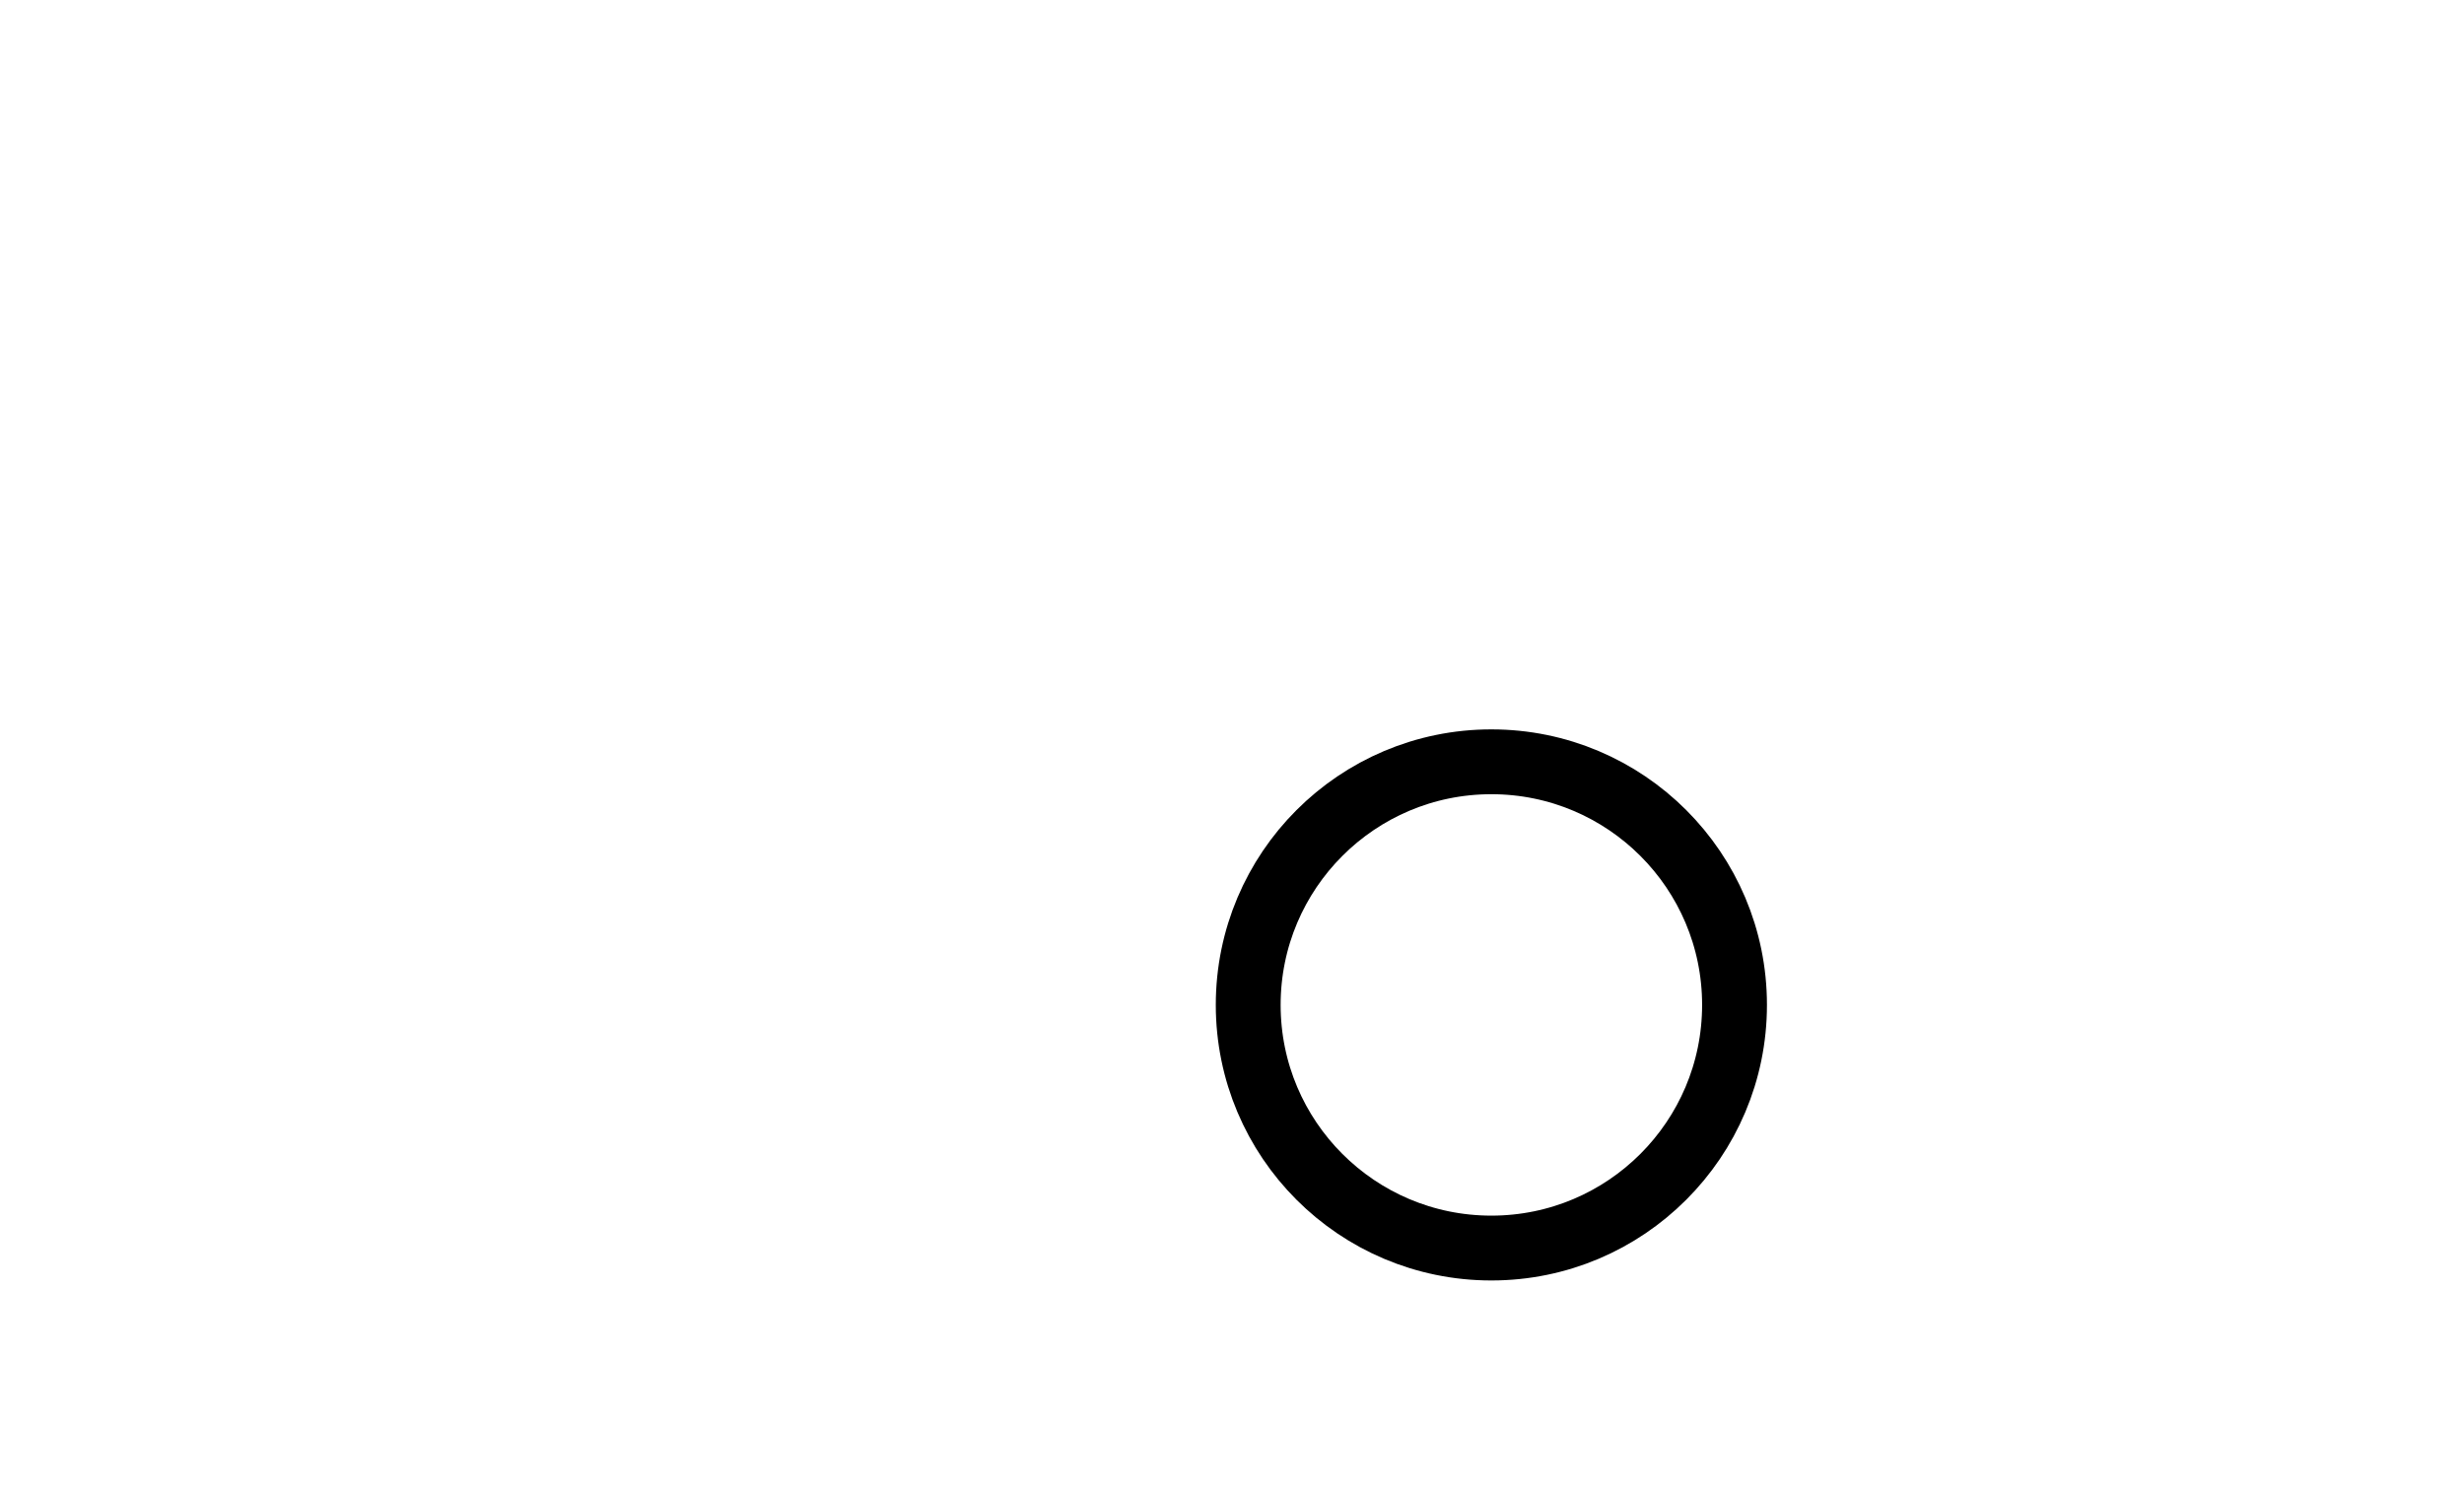
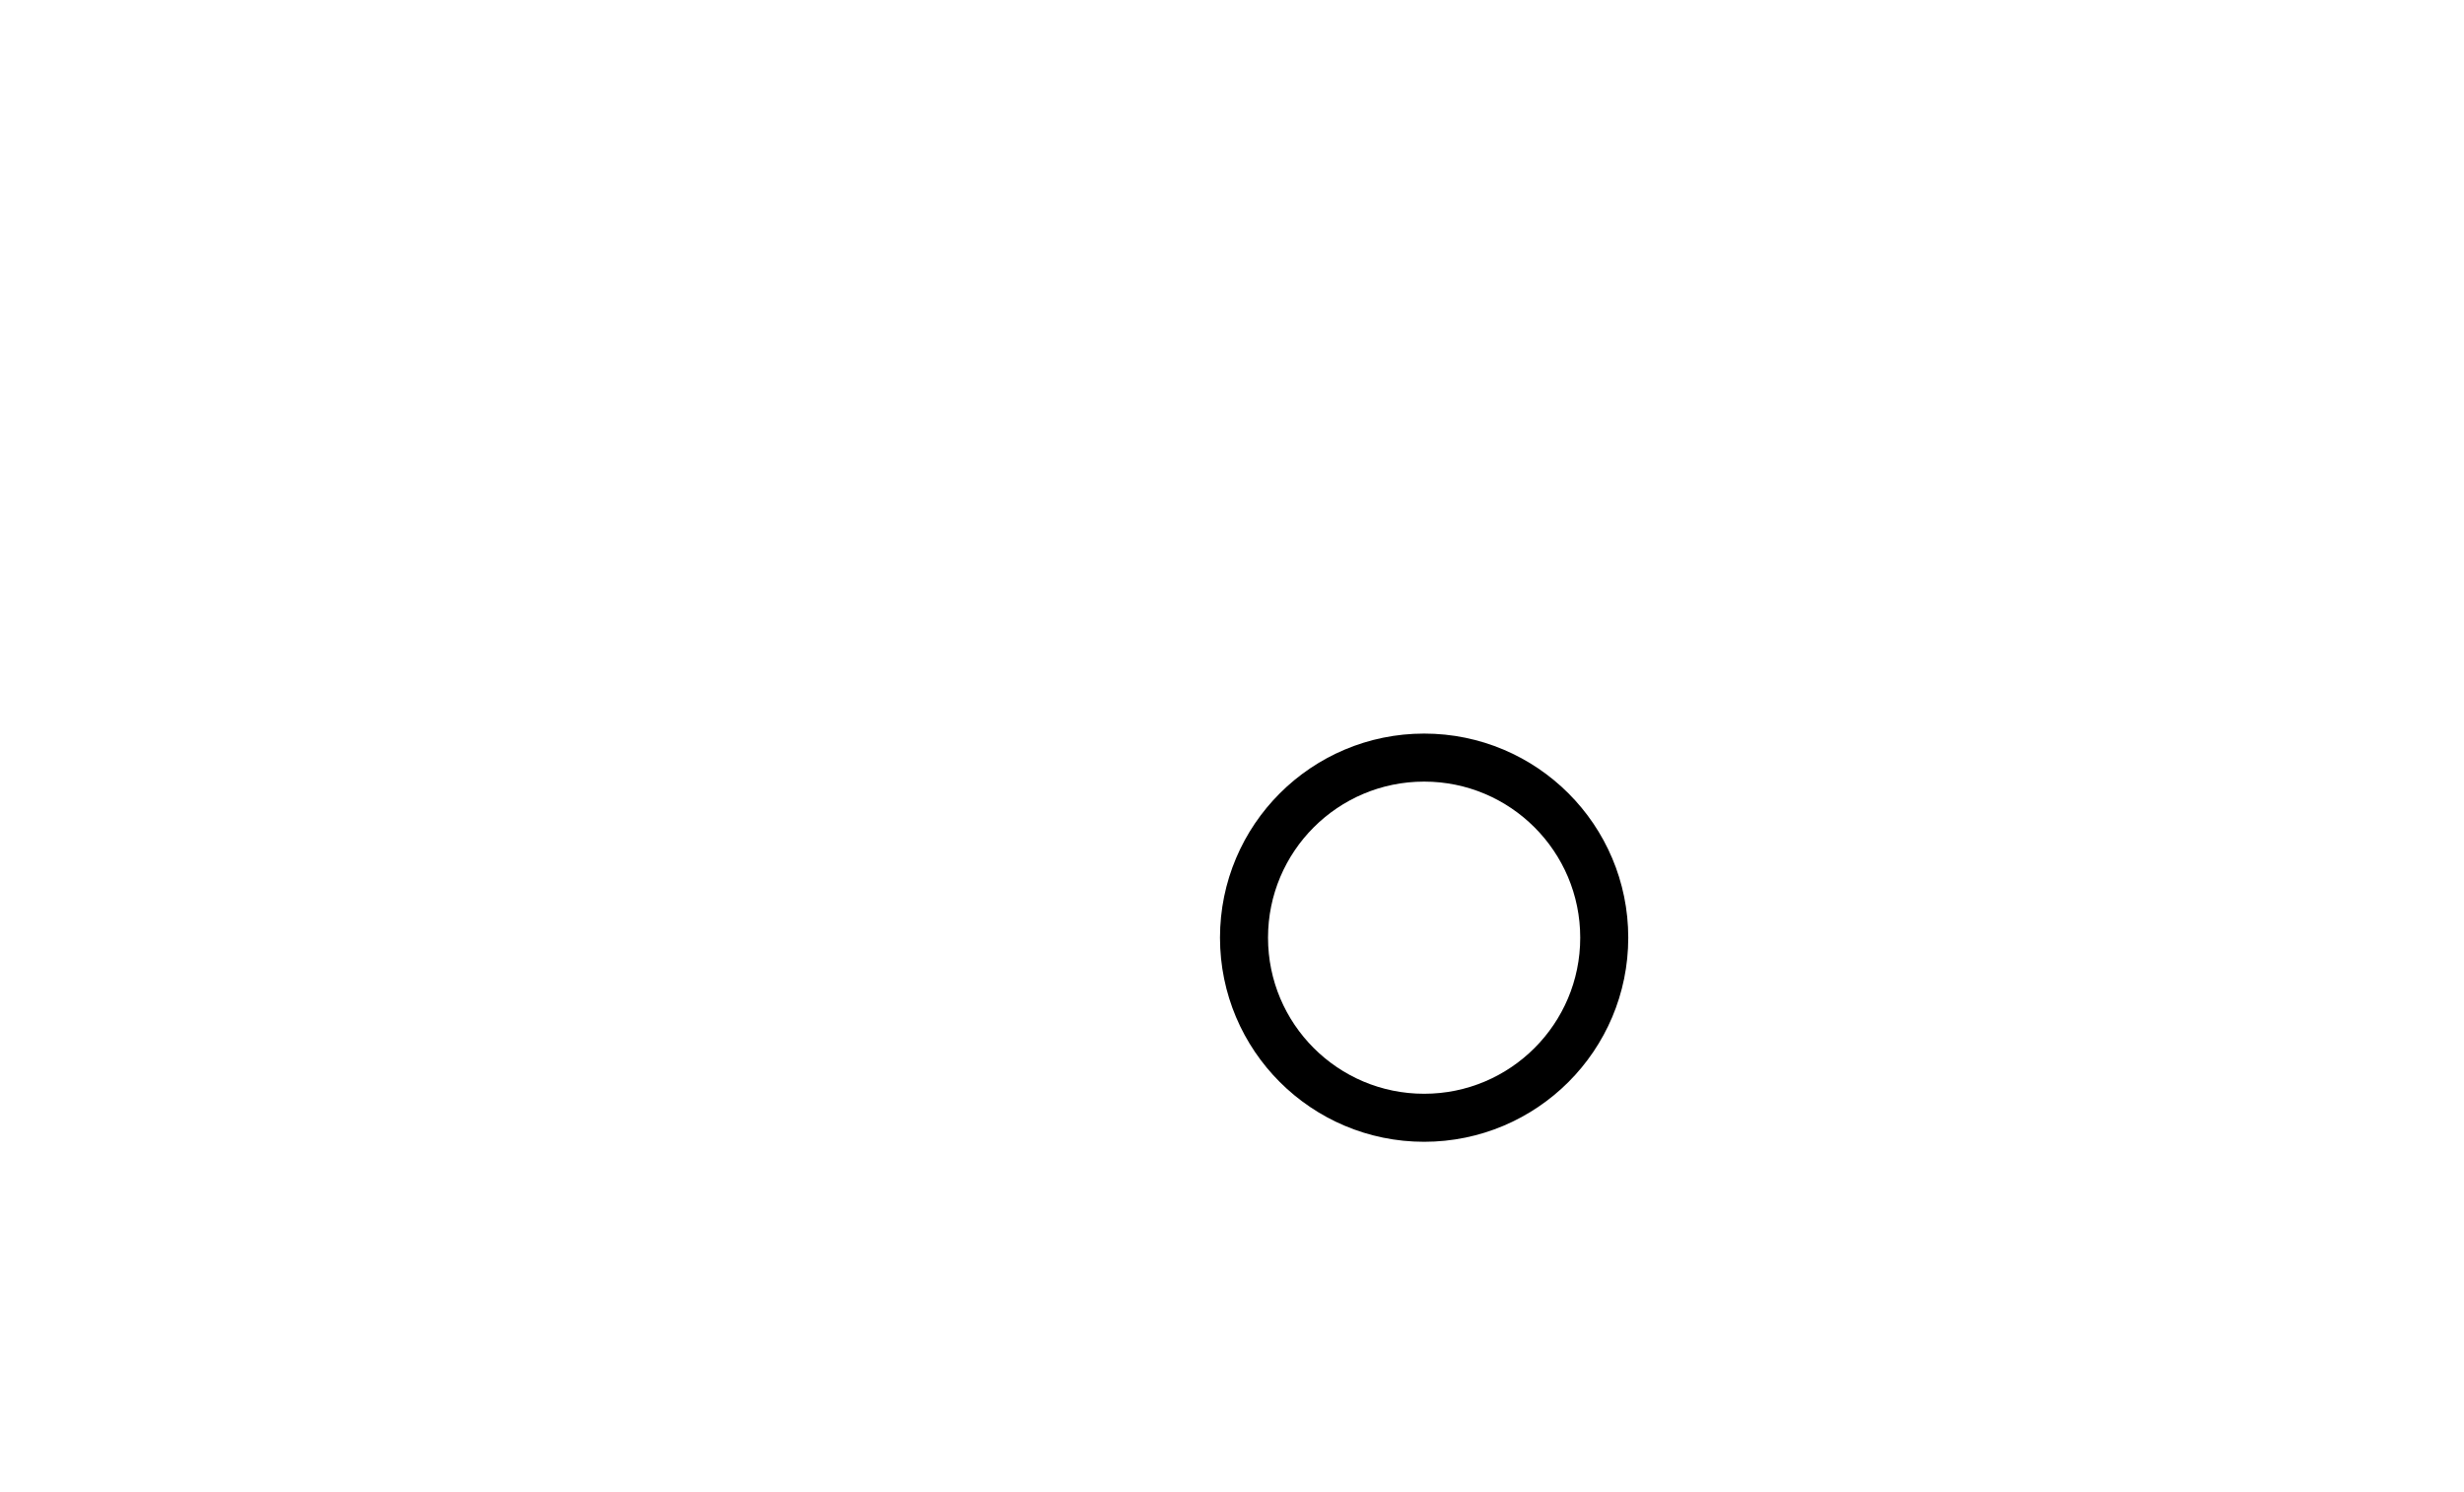
- <svg xmlns="http://www.w3.org/2000/svg" id="s2m-shape-event" width="100%" class="flowchart" style="max-width: 76px;" viewBox="-8 -8 76 46" role="graphics-document document" aria-roledescription="flowchart-v2">
+ <svg xmlns="http://www.w3.org/2000/svg" id="s2m-shape-event" width="100%" class="flowchart" style="max-width: 76px;" viewBox="-21.30 -16.05 102.60 62.10" role="graphics-document document" aria-roledescription="flowchart-v2">
  <g>
    <marker id="s2m-shape-event_flowchart-v2-pointEnd" class="marker flowchart-v2" viewBox="0 0 10 10" refX="5" refY="5" markerUnits="userSpaceOnUse" markerWidth="8" markerHeight="8" orient="auto">
      <path d="M 0 0 L 10 5 L 0 10 z" class="arrowMarkerPath" style="stroke-width: 1; stroke-dasharray: 1,0;" />
    </marker>
    <marker id="s2m-shape-event_flowchart-v2-pointStart" class="marker flowchart-v2" viewBox="0 0 10 10" refX="4.5" refY="5" markerUnits="userSpaceOnUse" markerWidth="8" markerHeight="8" orient="auto">
      <path d="M 0 5 L 10 10 L 10 0 z" class="arrowMarkerPath" style="stroke-width: 1; stroke-dasharray: 1,0;" />
    </marker>
    <marker id="s2m-shape-event_flowchart-v2-pointEnd-margin" class="marker flowchart-v2" viewBox="0 0 11.5 14" refX="11.5" refY="7" markerUnits="userSpaceOnUse" markerWidth="10.5" markerHeight="14" orient="auto">
      <path d="M 0 0 L 11.5 7 L 0 14 z" class="arrowMarkerPath" style="stroke-width: 0; stroke-dasharray: 1,0;" />
    </marker>
    <marker id="s2m-shape-event_flowchart-v2-pointStart-margin" class="marker flowchart-v2" viewBox="0 0 11.5 14" refX="1" refY="7" markerUnits="userSpaceOnUse" markerWidth="11.5" markerHeight="14" orient="auto">
      <polygon points="0,7 11.5,14 11.5,0" class="arrowMarkerPath" style="stroke-width: 0; stroke-dasharray: 1,0;" />
    </marker>
    <marker id="s2m-shape-event_flowchart-v2-circleEnd" class="marker flowchart-v2" viewBox="0 0 10 10" refX="11" refY="5" markerUnits="userSpaceOnUse" markerWidth="11" markerHeight="11" orient="auto">
      <circle cx="5" cy="5" r="5" class="arrowMarkerPath" style="stroke-width: 1; stroke-dasharray: 1,0;" />
    </marker>
    <marker id="s2m-shape-event_flowchart-v2-circleStart" class="marker flowchart-v2" viewBox="0 0 10 10" refX="-1" refY="5" markerUnits="userSpaceOnUse" markerWidth="11" markerHeight="11" orient="auto">
      <circle cx="5" cy="5" r="5" class="arrowMarkerPath" style="stroke-width: 1; stroke-dasharray: 1,0;" />
    </marker>
    <marker id="s2m-shape-event_flowchart-v2-circleEnd-margin" class="marker flowchart-v2" viewBox="0 0 10 10" refY="5" refX="12.25" markerUnits="userSpaceOnUse" markerWidth="14" markerHeight="14" orient="auto">
      <circle cx="5" cy="5" r="5" class="arrowMarkerPath" style="stroke-width: 0; stroke-dasharray: 1,0;" />
    </marker>
    <marker id="s2m-shape-event_flowchart-v2-circleStart-margin" class="marker flowchart-v2" viewBox="0 0 10 10" refX="-2" refY="5" markerUnits="userSpaceOnUse" markerWidth="14" markerHeight="14" orient="auto">
      <circle cx="5" cy="5" r="5" class="arrowMarkerPath" style="stroke-width: 0; stroke-dasharray: 1,0;" />
    </marker>
    <marker id="s2m-shape-event_flowchart-v2-crossEnd" class="marker cross flowchart-v2" viewBox="0 0 11 11" refX="12" refY="5.2" markerUnits="userSpaceOnUse" markerWidth="11" markerHeight="11" orient="auto">
      <path d="M 1,1 l 9,9 M 10,1 l -9,9" class="arrowMarkerPath" style="stroke-width: 2; stroke-dasharray: 1,0;" />
    </marker>
    <marker id="s2m-shape-event_flowchart-v2-crossStart" class="marker cross flowchart-v2" viewBox="0 0 11 11" refX="-1" refY="5.2" markerUnits="userSpaceOnUse" markerWidth="11" markerHeight="11" orient="auto">
      <path d="M 1,1 l 9,9 M 10,1 l -9,9" class="arrowMarkerPath" style="stroke-width: 2; stroke-dasharray: 1,0;" />
    </marker>
    <marker id="s2m-shape-event_flowchart-v2-crossEnd-margin" class="marker cross flowchart-v2" viewBox="0 0 15 15" refX="17.7" refY="7.5" markerUnits="userSpaceOnUse" markerWidth="12" markerHeight="12" orient="auto">
      <path d="M 1,1 L 14,14 M 1,14 L 14,1" class="arrowMarkerPath" style="stroke-width: 2.5;" />
    </marker>
    <marker id="s2m-shape-event_flowchart-v2-crossStart-margin" class="marker cross flowchart-v2" viewBox="0 0 15 15" refX="-3.5" refY="7.5" markerUnits="userSpaceOnUse" markerWidth="12" markerHeight="12" orient="auto">
      <path d="M 1,1 L 14,14 M 1,14 L 14,1" class="arrowMarkerPath" style="stroke-width: 2.5; stroke-dasharray: 1,0;" />
    </marker>
    <g class="root">
      <g class="clusters" />
      <g class="edgePaths" />
      <g class="edgeLabels" />
      <g class="nodes">
        <g class="node default" data-look="classic" transform="translate(38, 23)">
          <circle r="7.5" cx="0" cy="0" stroke="currentColor" fill="none" stroke-width="2" vector-effect="non-scaling-stroke" />
        </g>
      </g>
    </g>
  </g>
  <linearGradient id="s2m-shape-event-gradient" gradientUnits="objectBoundingBox" x1="0%" y1="0%" x2="100%" y2="0%">
    <stop offset="0%" stop-color="hsl(40.588, 60%, 83.333%)" stop-opacity="1" />
    <stop offset="100%" stop-color="hsl(-79.412, 60%, 83.333%)" stop-opacity="1" />
  </linearGradient>
</svg>
